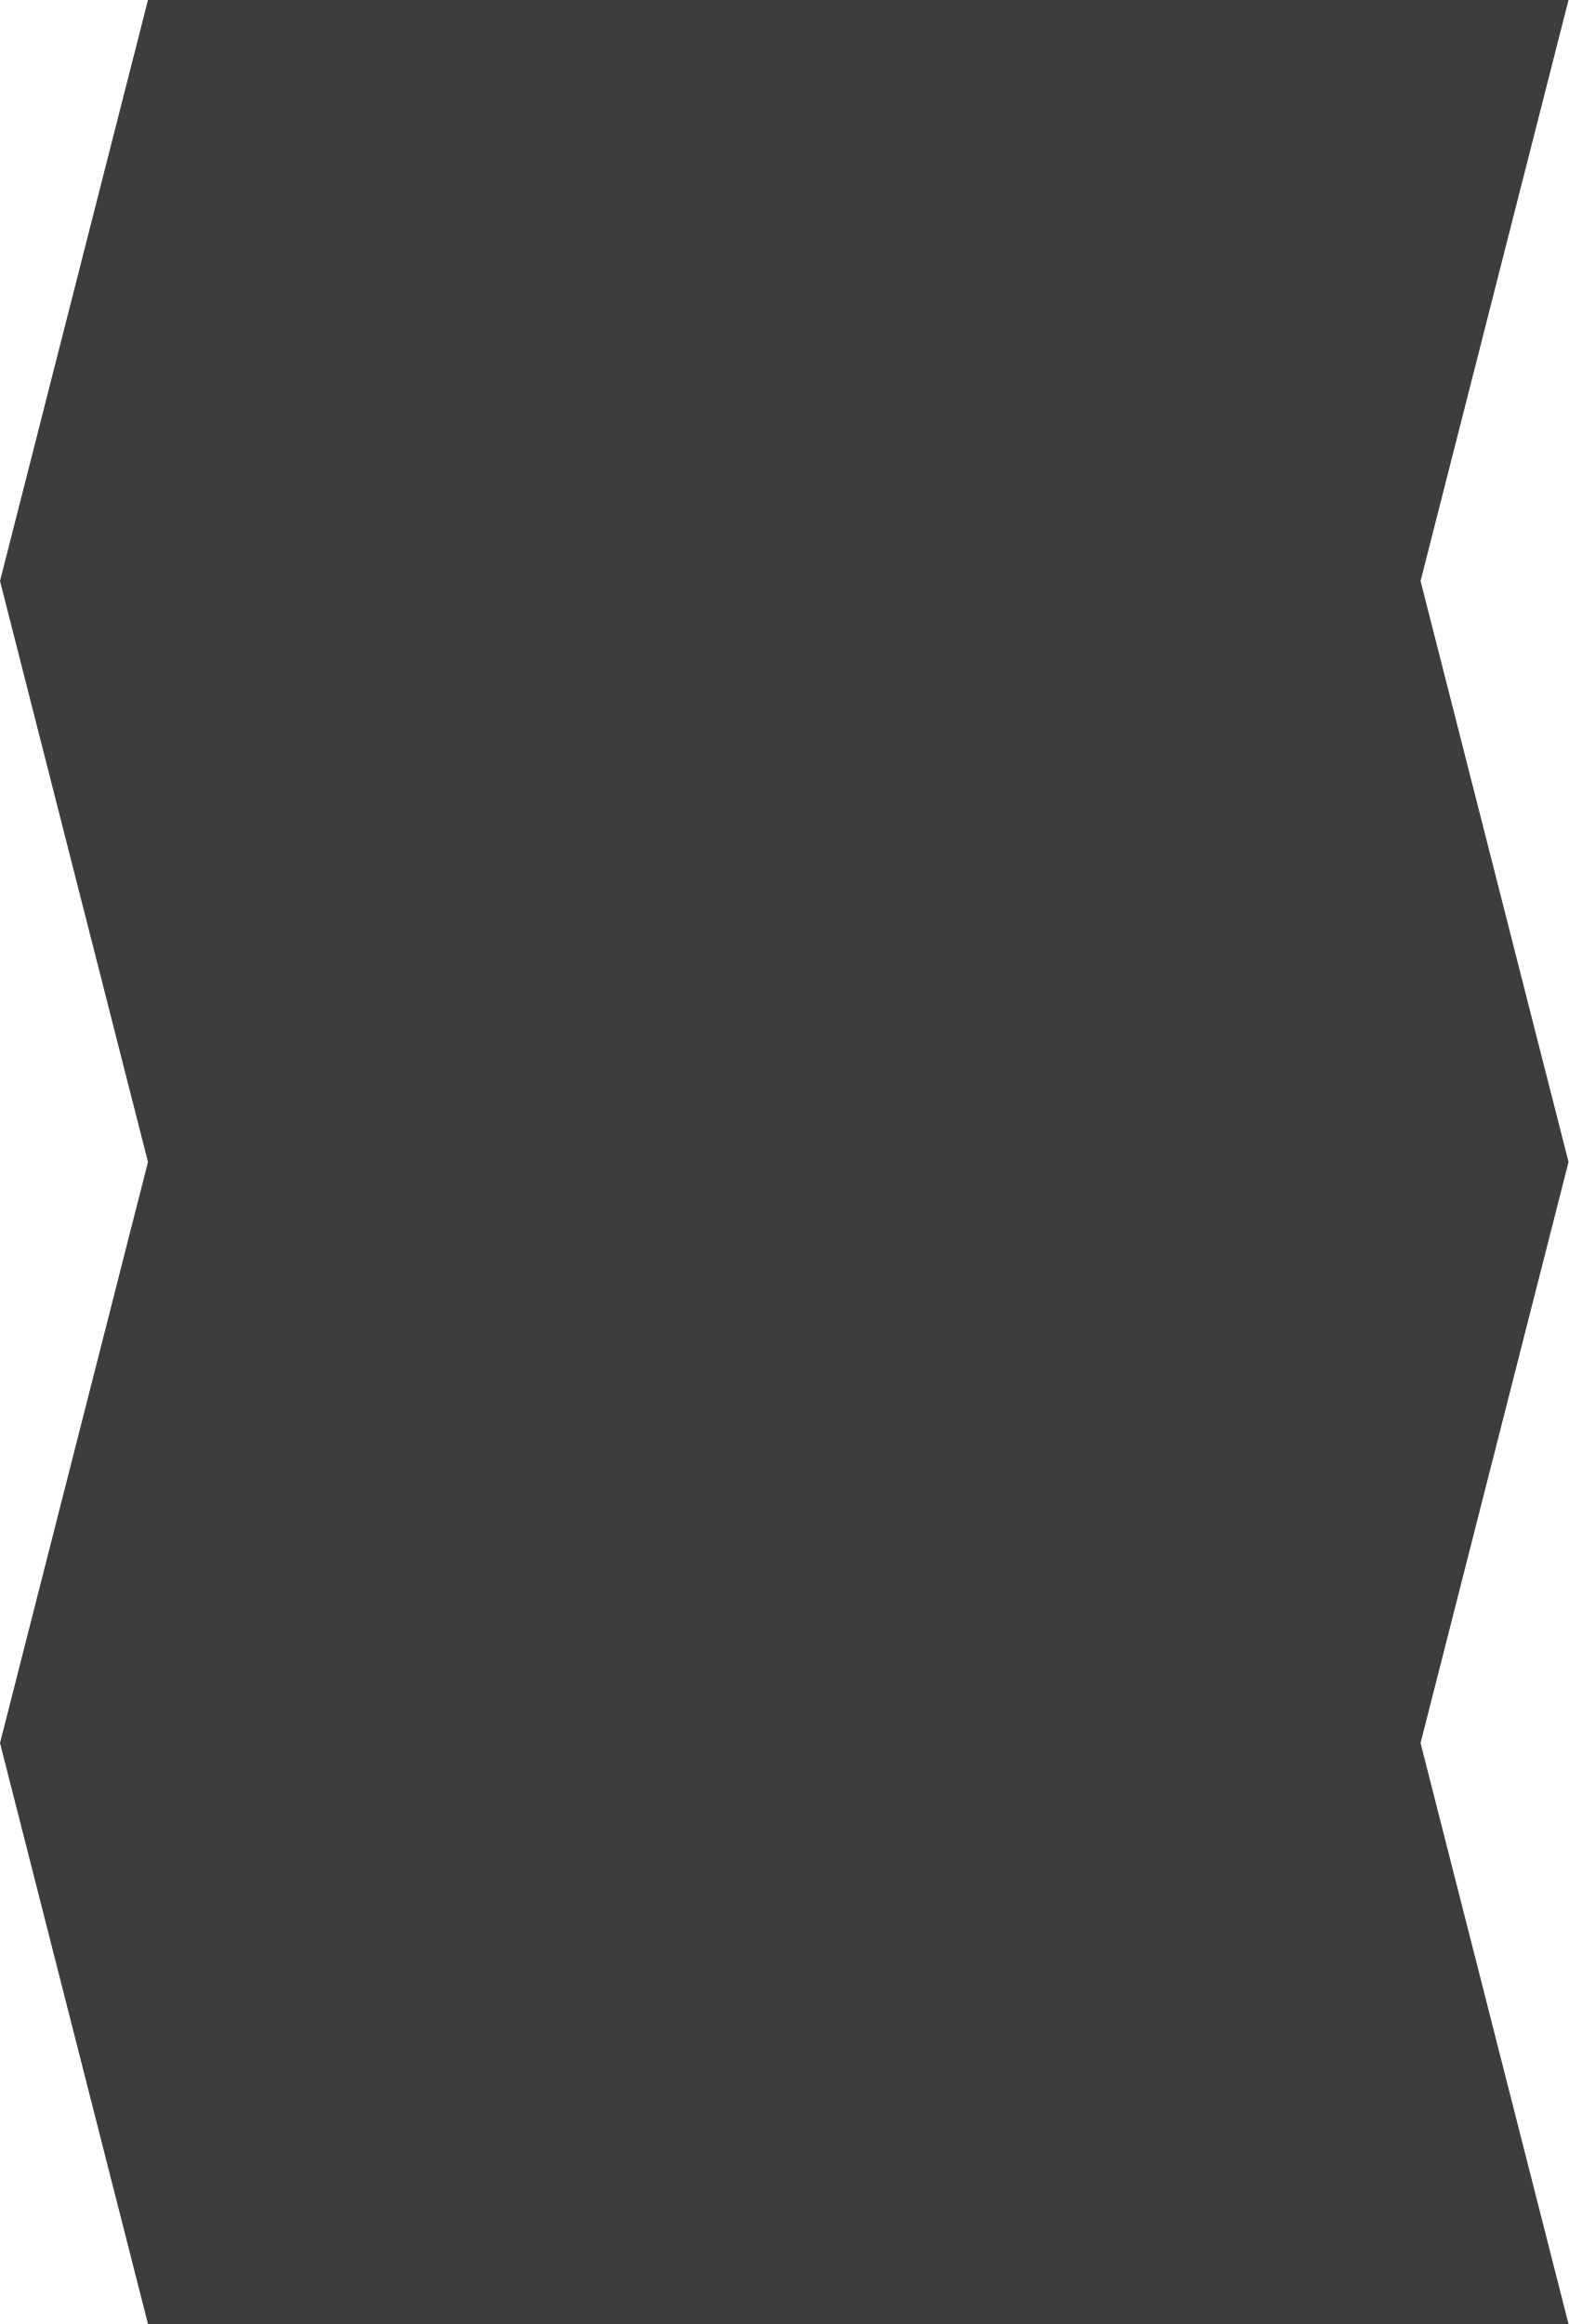
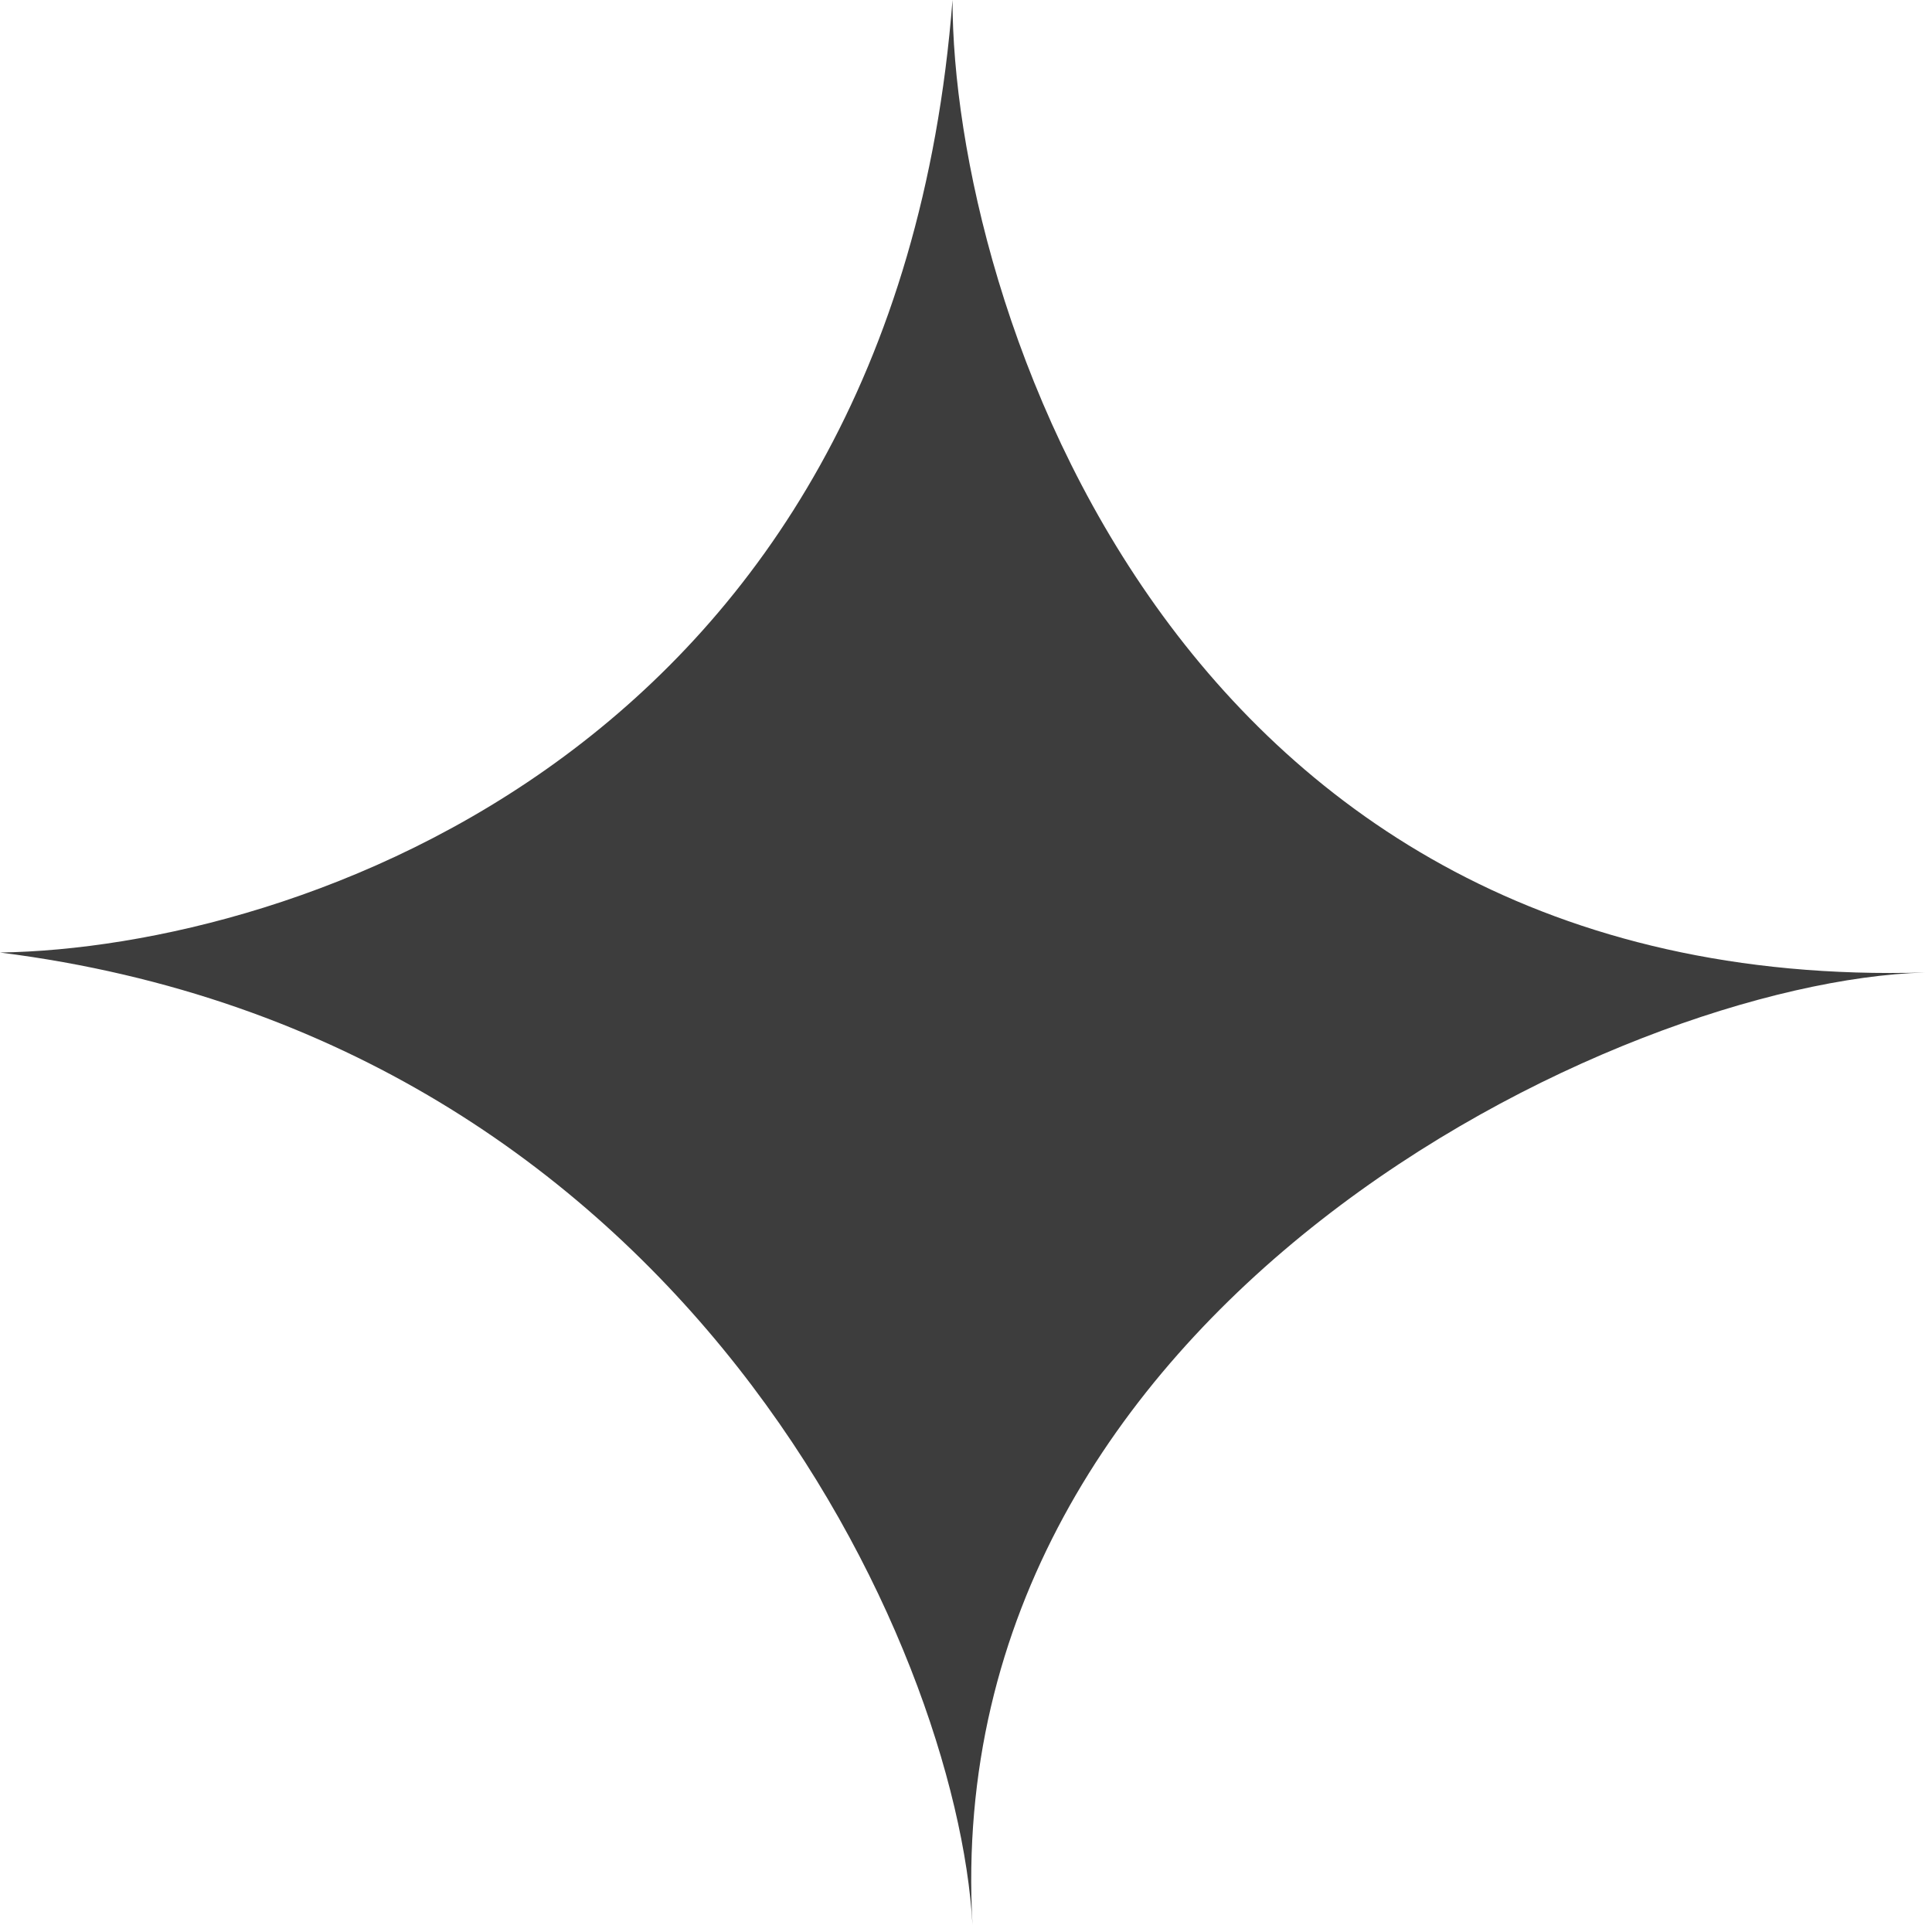
- <svg xmlns="http://www.w3.org/2000/svg" width="135" height="200" viewBox="0 0 135 200" fill="none">
-   <path d="M12.736 200L-2.18557e-06 150L12.736 100L-6.55671e-06 50L12.736 -5.567e-07L135 -5.90104e-06L122.264 50L135 100L122.264 150L135 200L12.736 200Z" fill="#3D3D3D" />
+ <svg xmlns="http://www.w3.org/2000/svg" width="204" height="204" viewBox="0 0 204 204" fill="none">
+   <path d="M203.262 102.686C123.587 104.995 100.576 31.415 100.576 0C94.387 79.335 30.947 100.107 0 100.576C72.443 109.719 101.045 173.956 102.686 203.261C99.031 137.991 170.909 103.623 203.262 102.686Z" fill="#3D3D3D" />
</svg>
